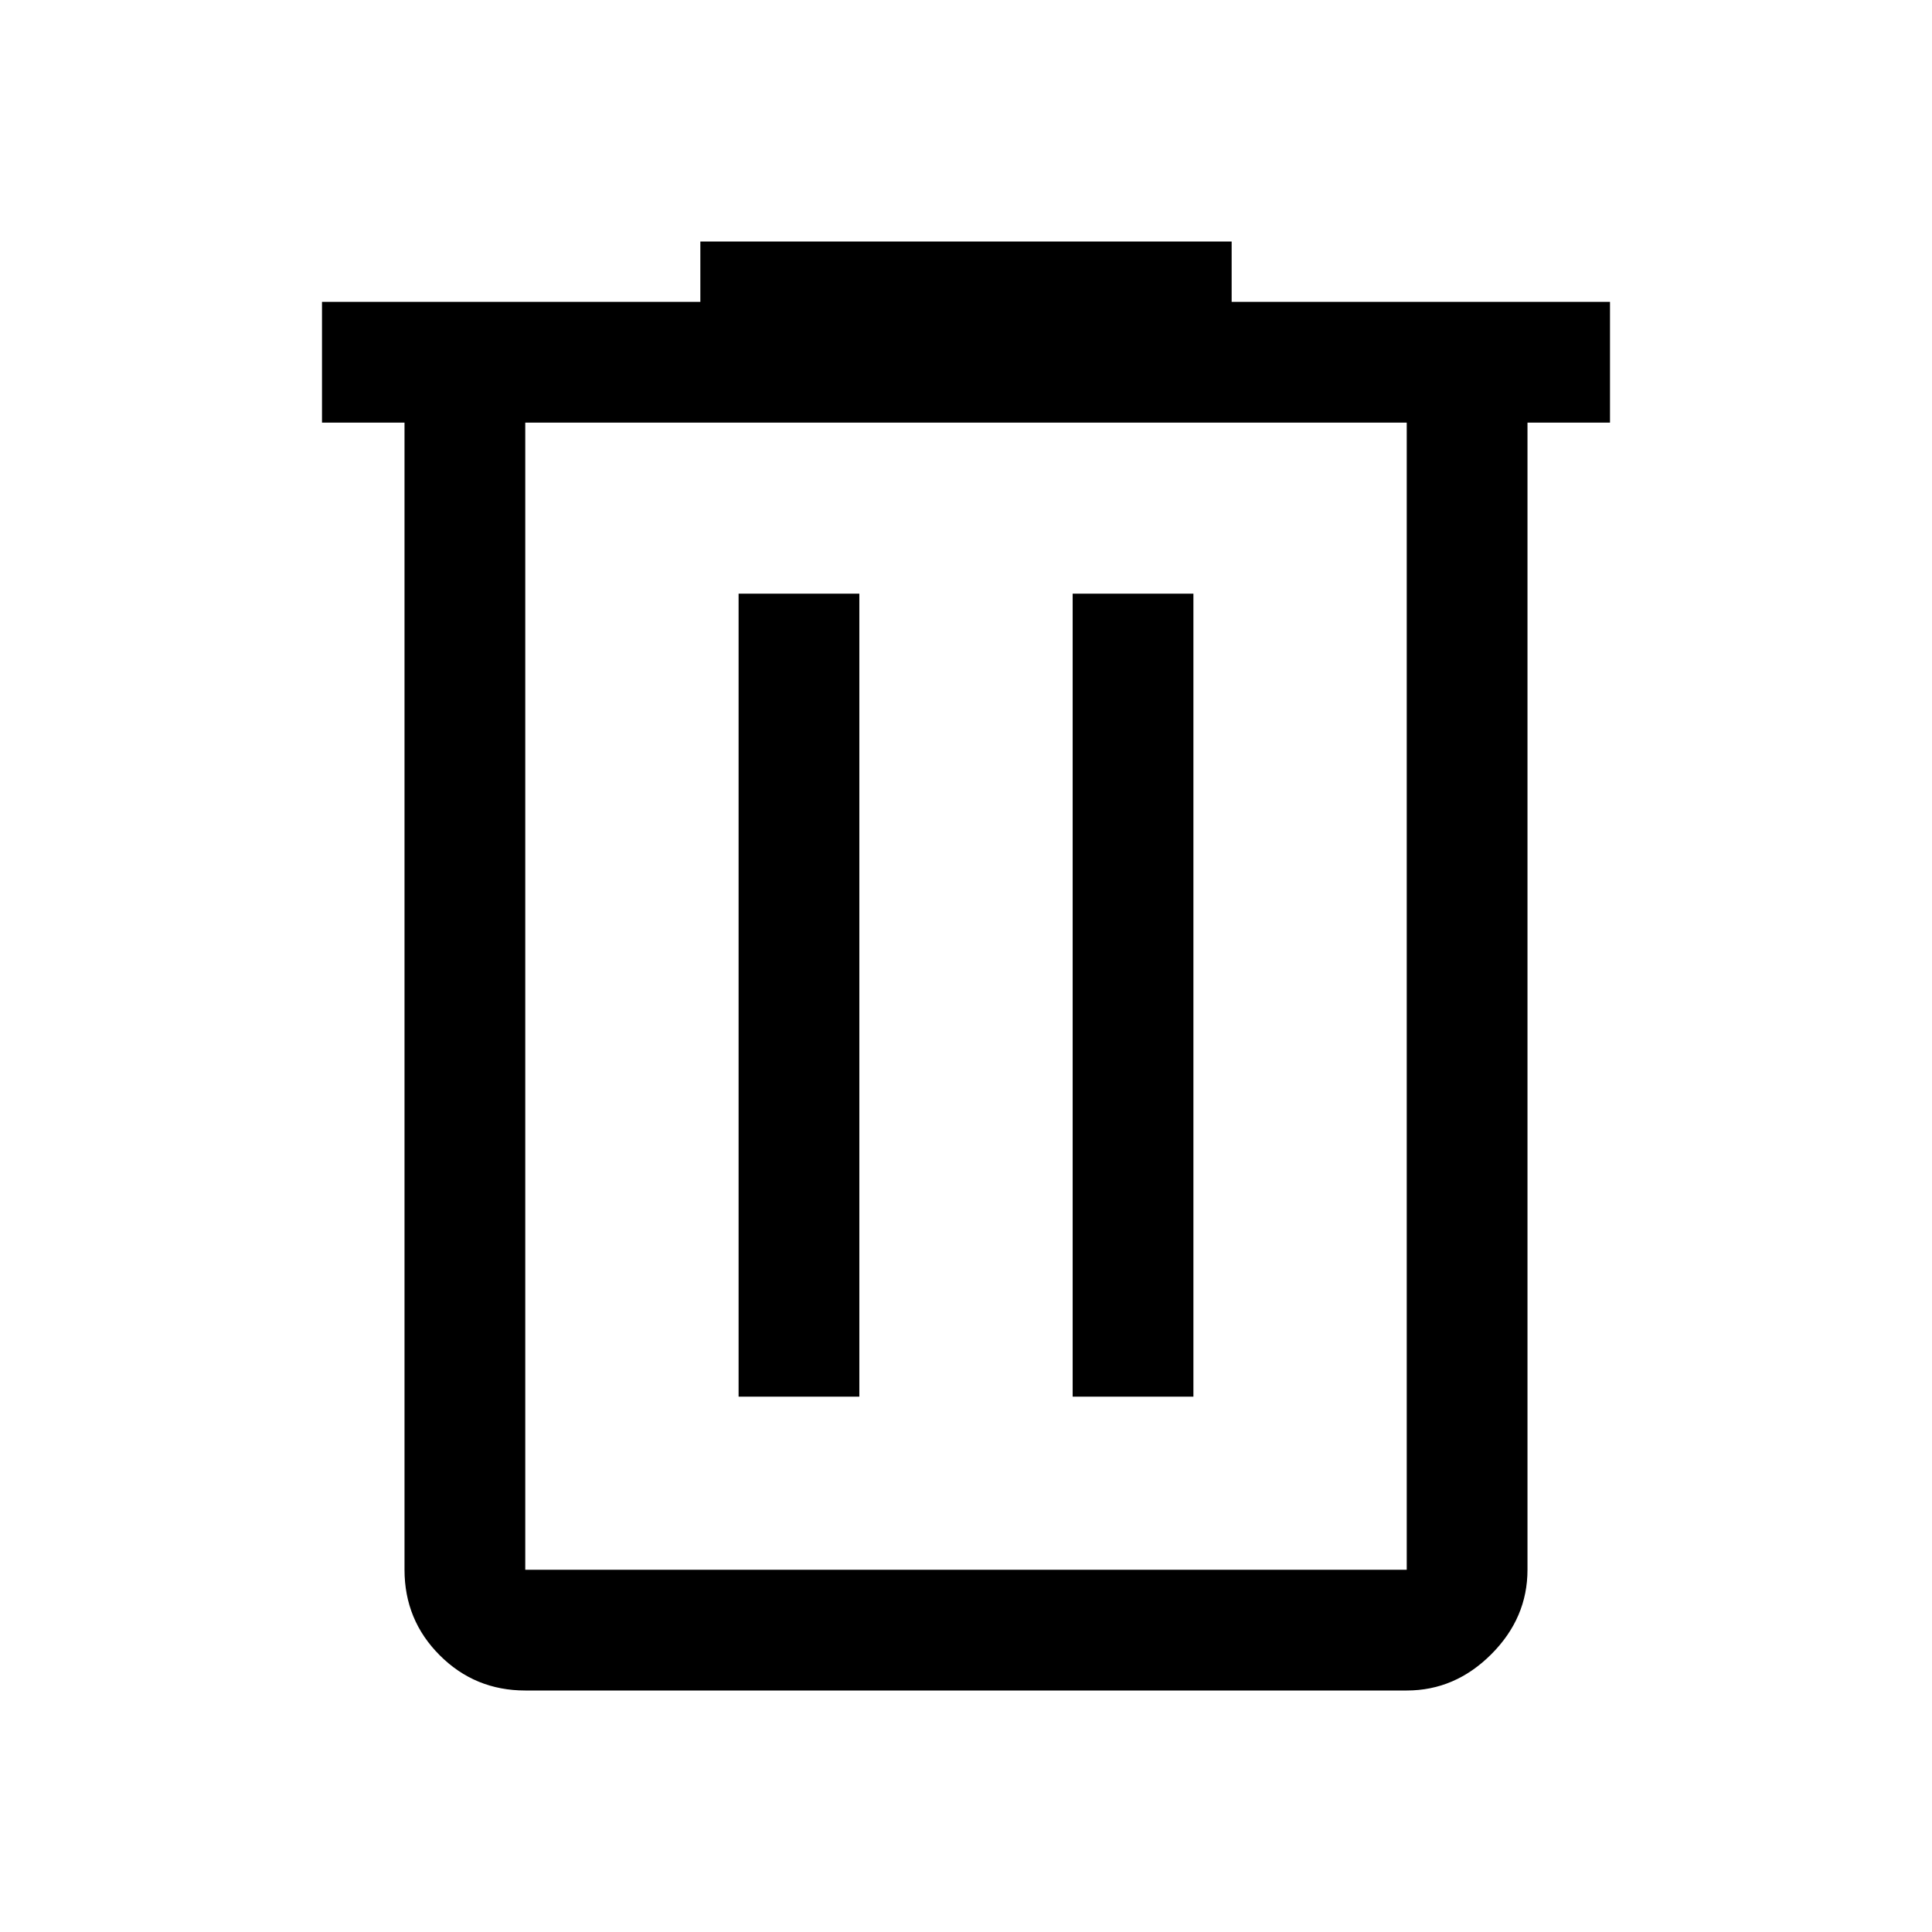
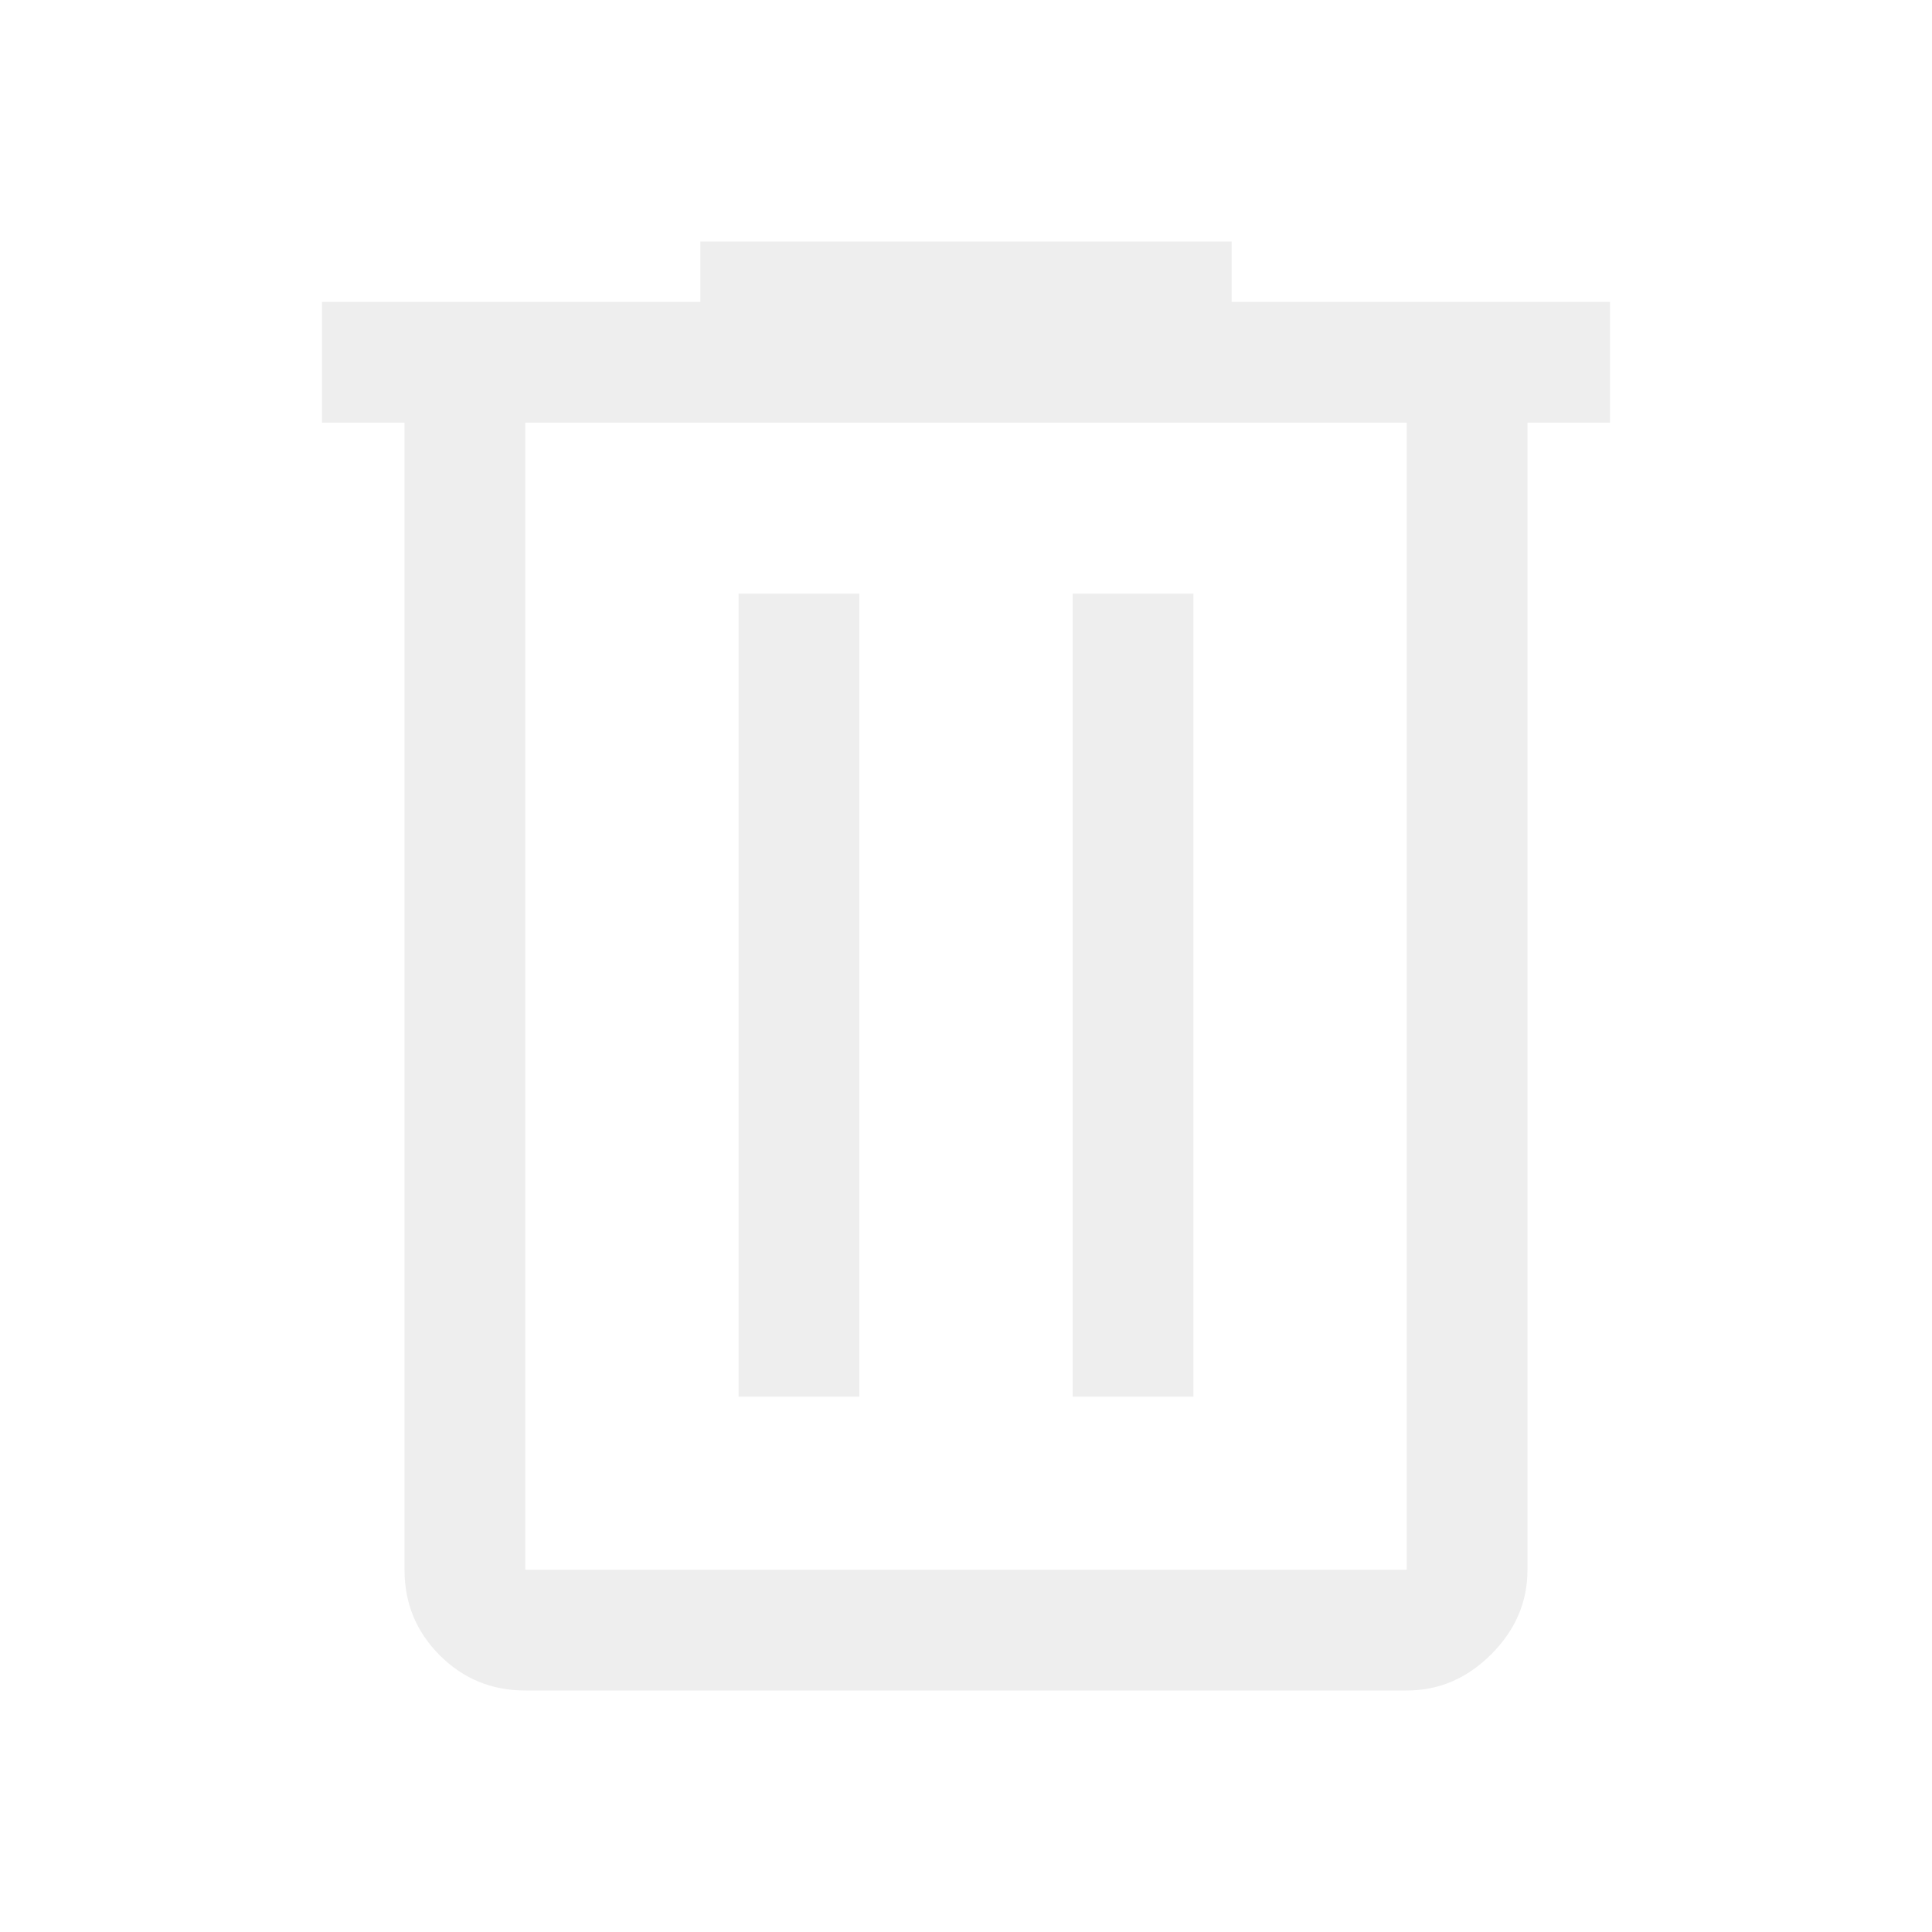
- <svg xmlns="http://www.w3.org/2000/svg" height="48" width="48">
+ <svg xmlns="http://www.w3.org/2000/svg" fill="#eeeeee" height="48" width="48">
  <path d="M13.05 42q-1.25 0-2.125-.875T10.05 39V10.5H8v-3h9.4V6h13.2v1.5H40v3h-2.05V39q0 1.2-.9 2.1-.9.9-2.1.9Zm21.9-31.5h-21.9V39h21.9Zm-16.6 24.2h3V14.75h-3Zm8.3 0h3V14.75h-3Zm-13.6-24.2V39Z" />
</svg>
